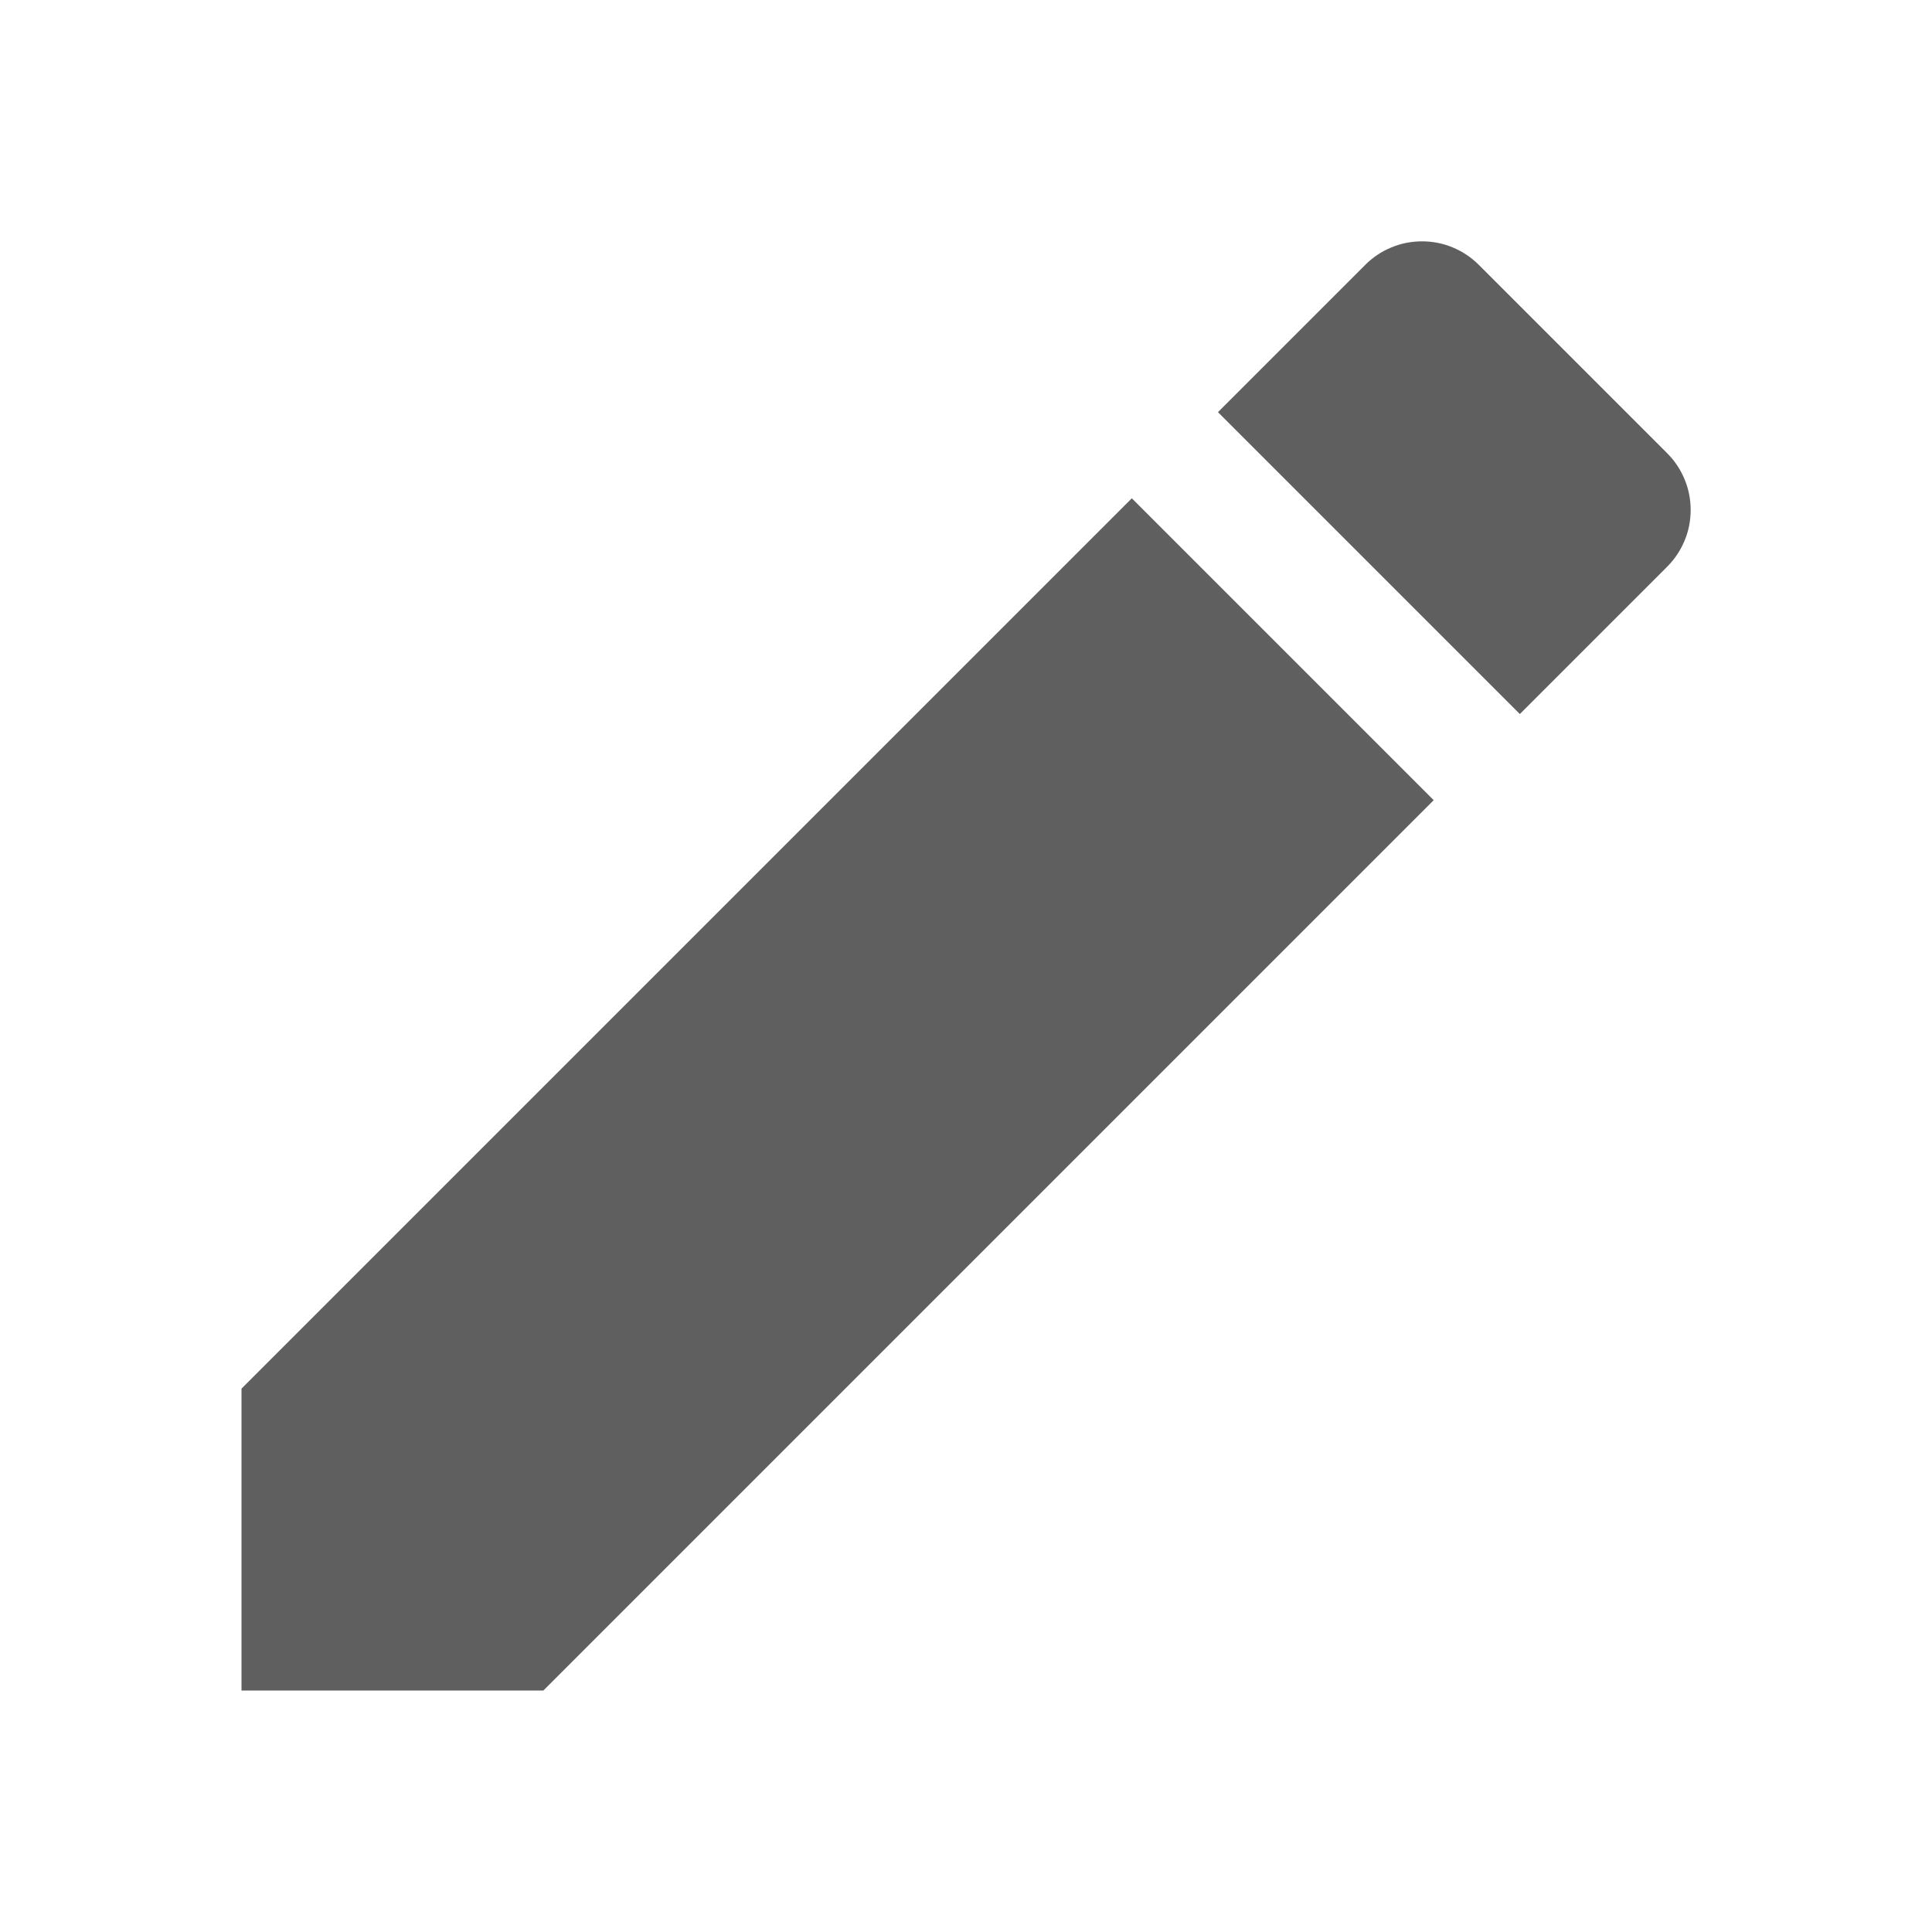
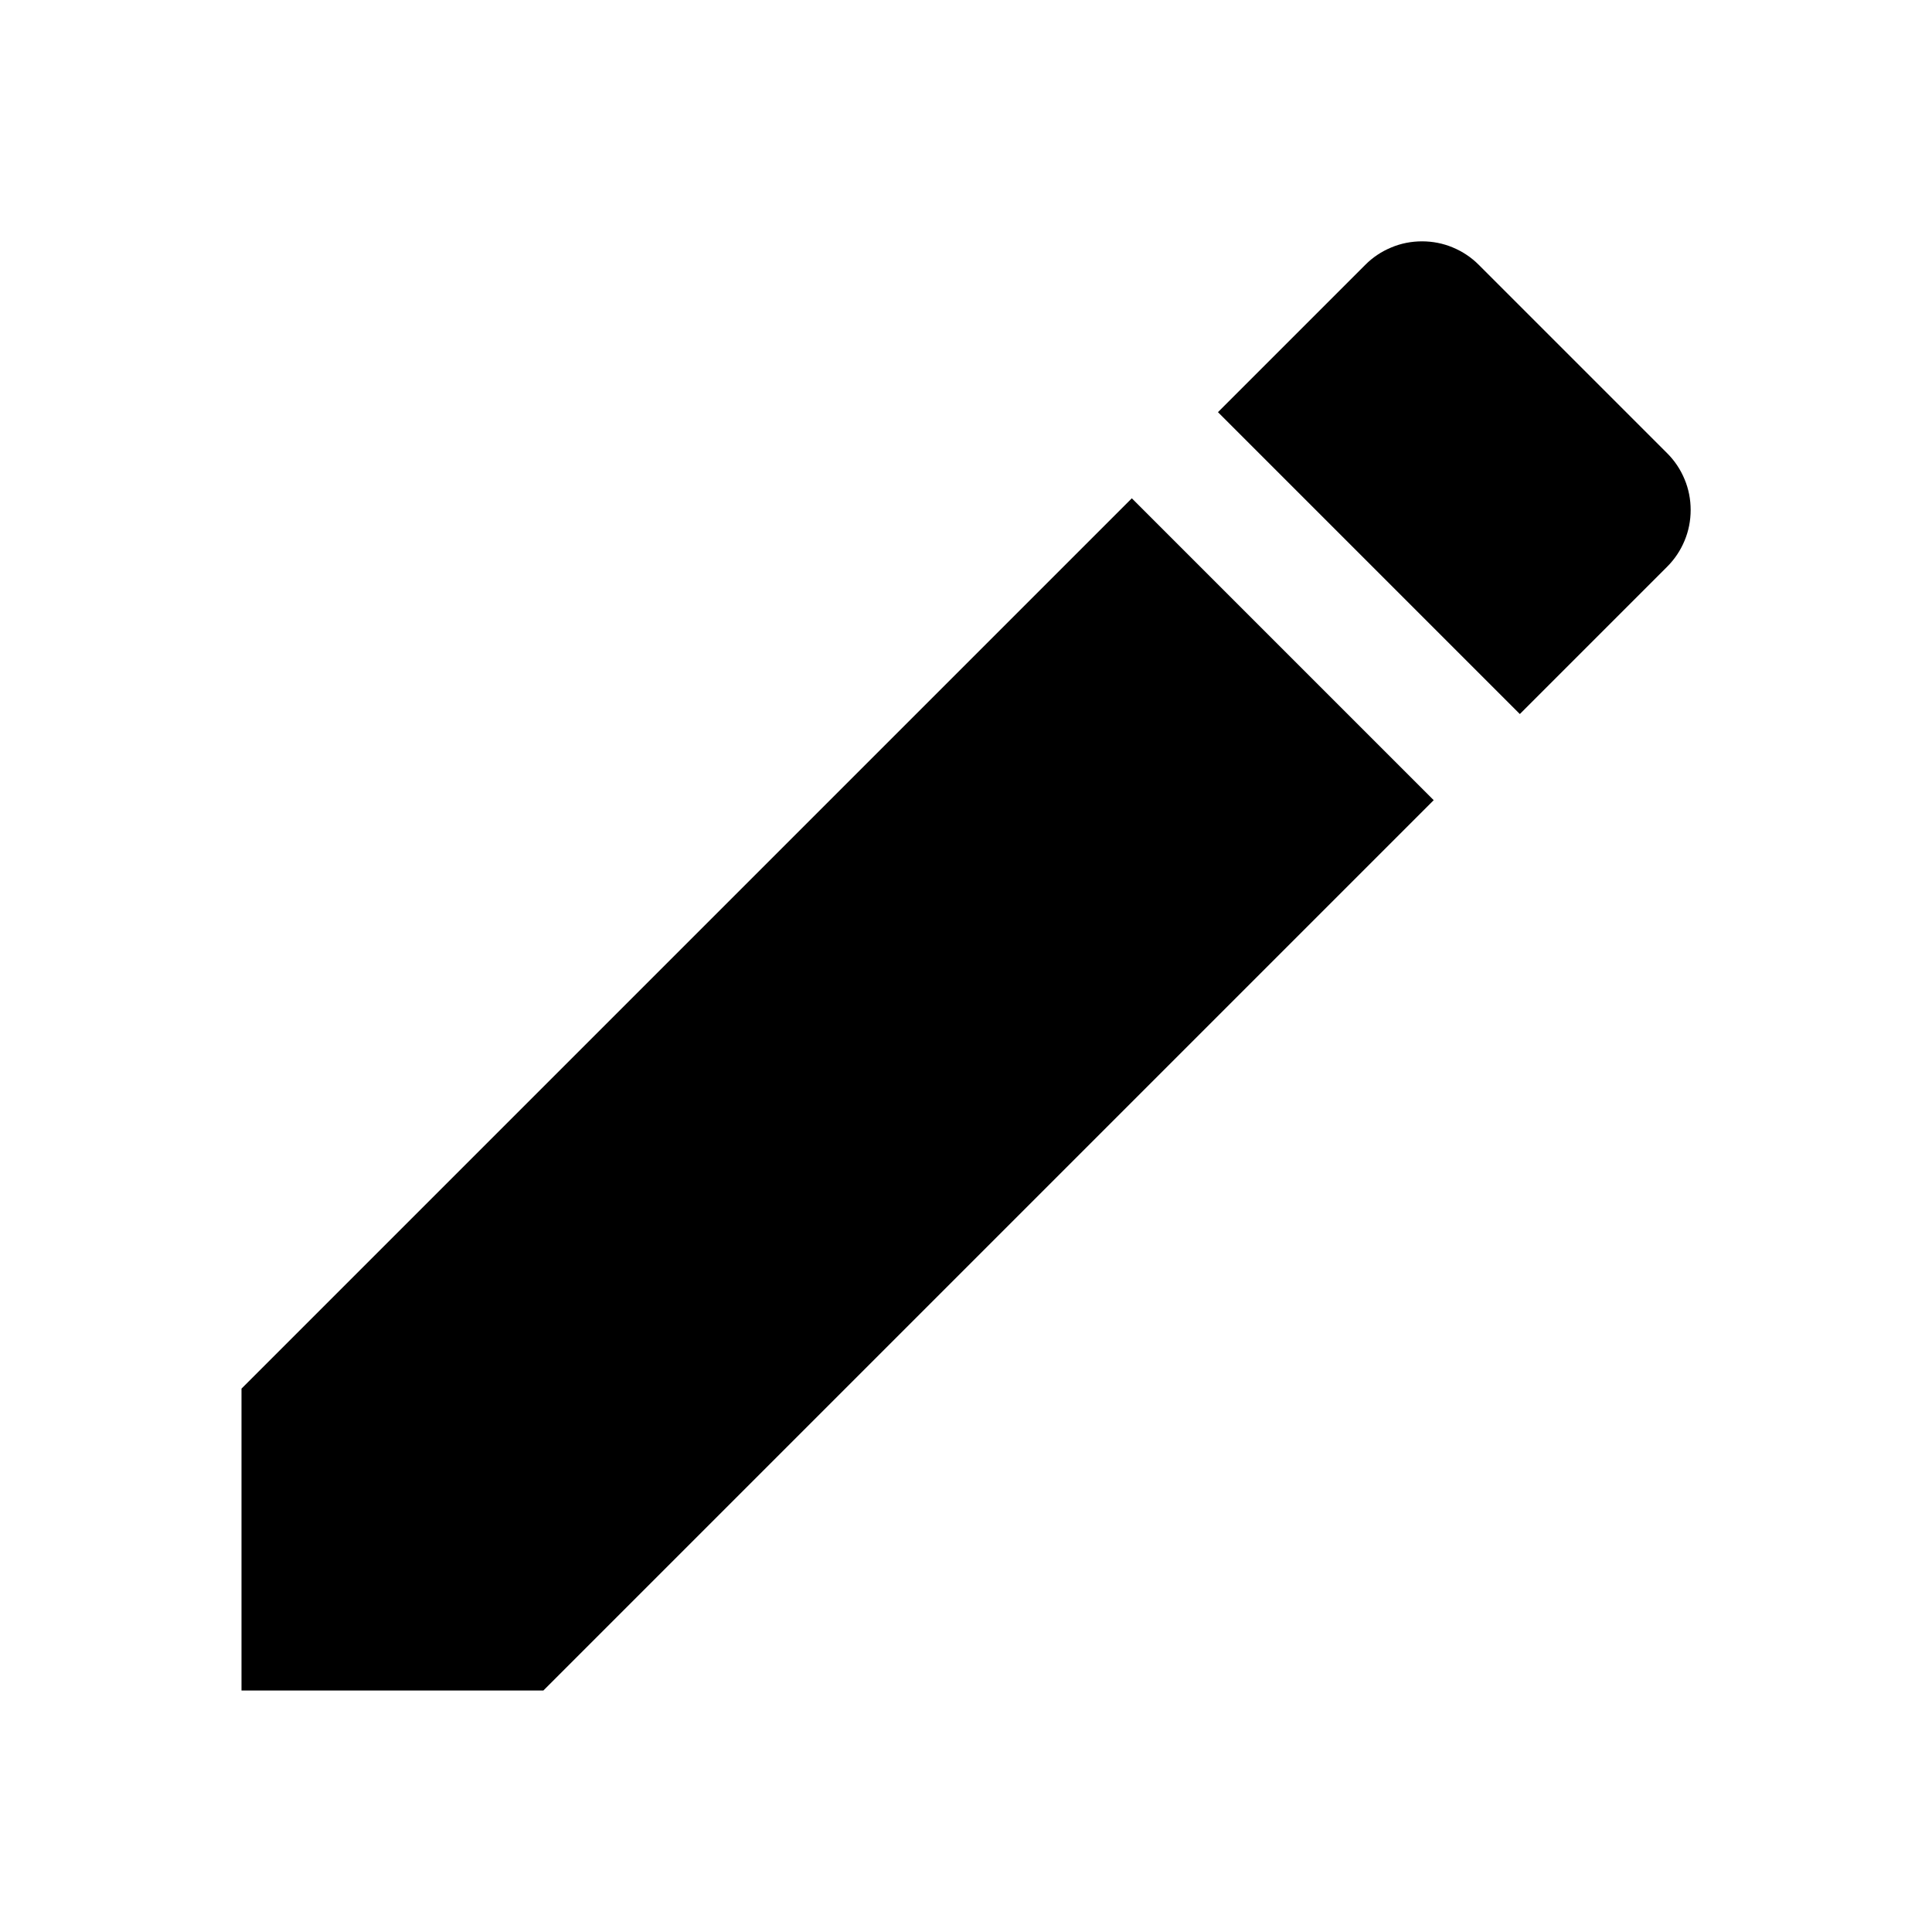
- <svg xmlns="http://www.w3.org/2000/svg" width="24" height="24" viewBox="0 0 24 24" fill="none">
-   <path d="M3 17.25V21H6.75L17.81 9.94L14.06 6.19L3 17.25ZM20.71 7.04C20.803 6.947 20.876 6.838 20.926 6.717C20.977 6.596 21.002 6.466 21.002 6.335C21.002 6.204 20.977 6.074 20.926 5.953C20.876 5.832 20.803 5.723 20.71 5.63L18.37 3.29C18.277 3.197 18.168 3.124 18.047 3.074C17.926 3.023 17.796 2.998 17.665 2.998C17.534 2.998 17.404 3.023 17.283 3.074C17.162 3.124 17.052 3.197 16.96 3.29L15.13 5.12L18.88 8.87L20.71 7.04Z" fill="#383838" fill-opacity="0.8" />
+ <svg xmlns="http://www.w3.org/2000/svg" viewBox="0 0 24 24" fill="none">
+   <path d="M3 17.25V21H6.75L17.81 9.94L14.06 6.19L3 17.25ZM20.71 7.04C20.803 6.947 20.876 6.838 20.926 6.717C20.977 6.596 21.002 6.466 21.002 6.335C21.002 6.204 20.977 6.074 20.926 5.953C20.876 5.832 20.803 5.723 20.71 5.63L18.37 3.29C18.277 3.197 18.168 3.124 18.047 3.074C17.926 3.023 17.796 2.998 17.665 2.998C17.534 2.998 17.404 3.023 17.283 3.074C17.162 3.124 17.052 3.197 16.96 3.29L15.13 5.12L18.88 8.87L20.71 7.04Z" fill="currentColor" />
</svg>
